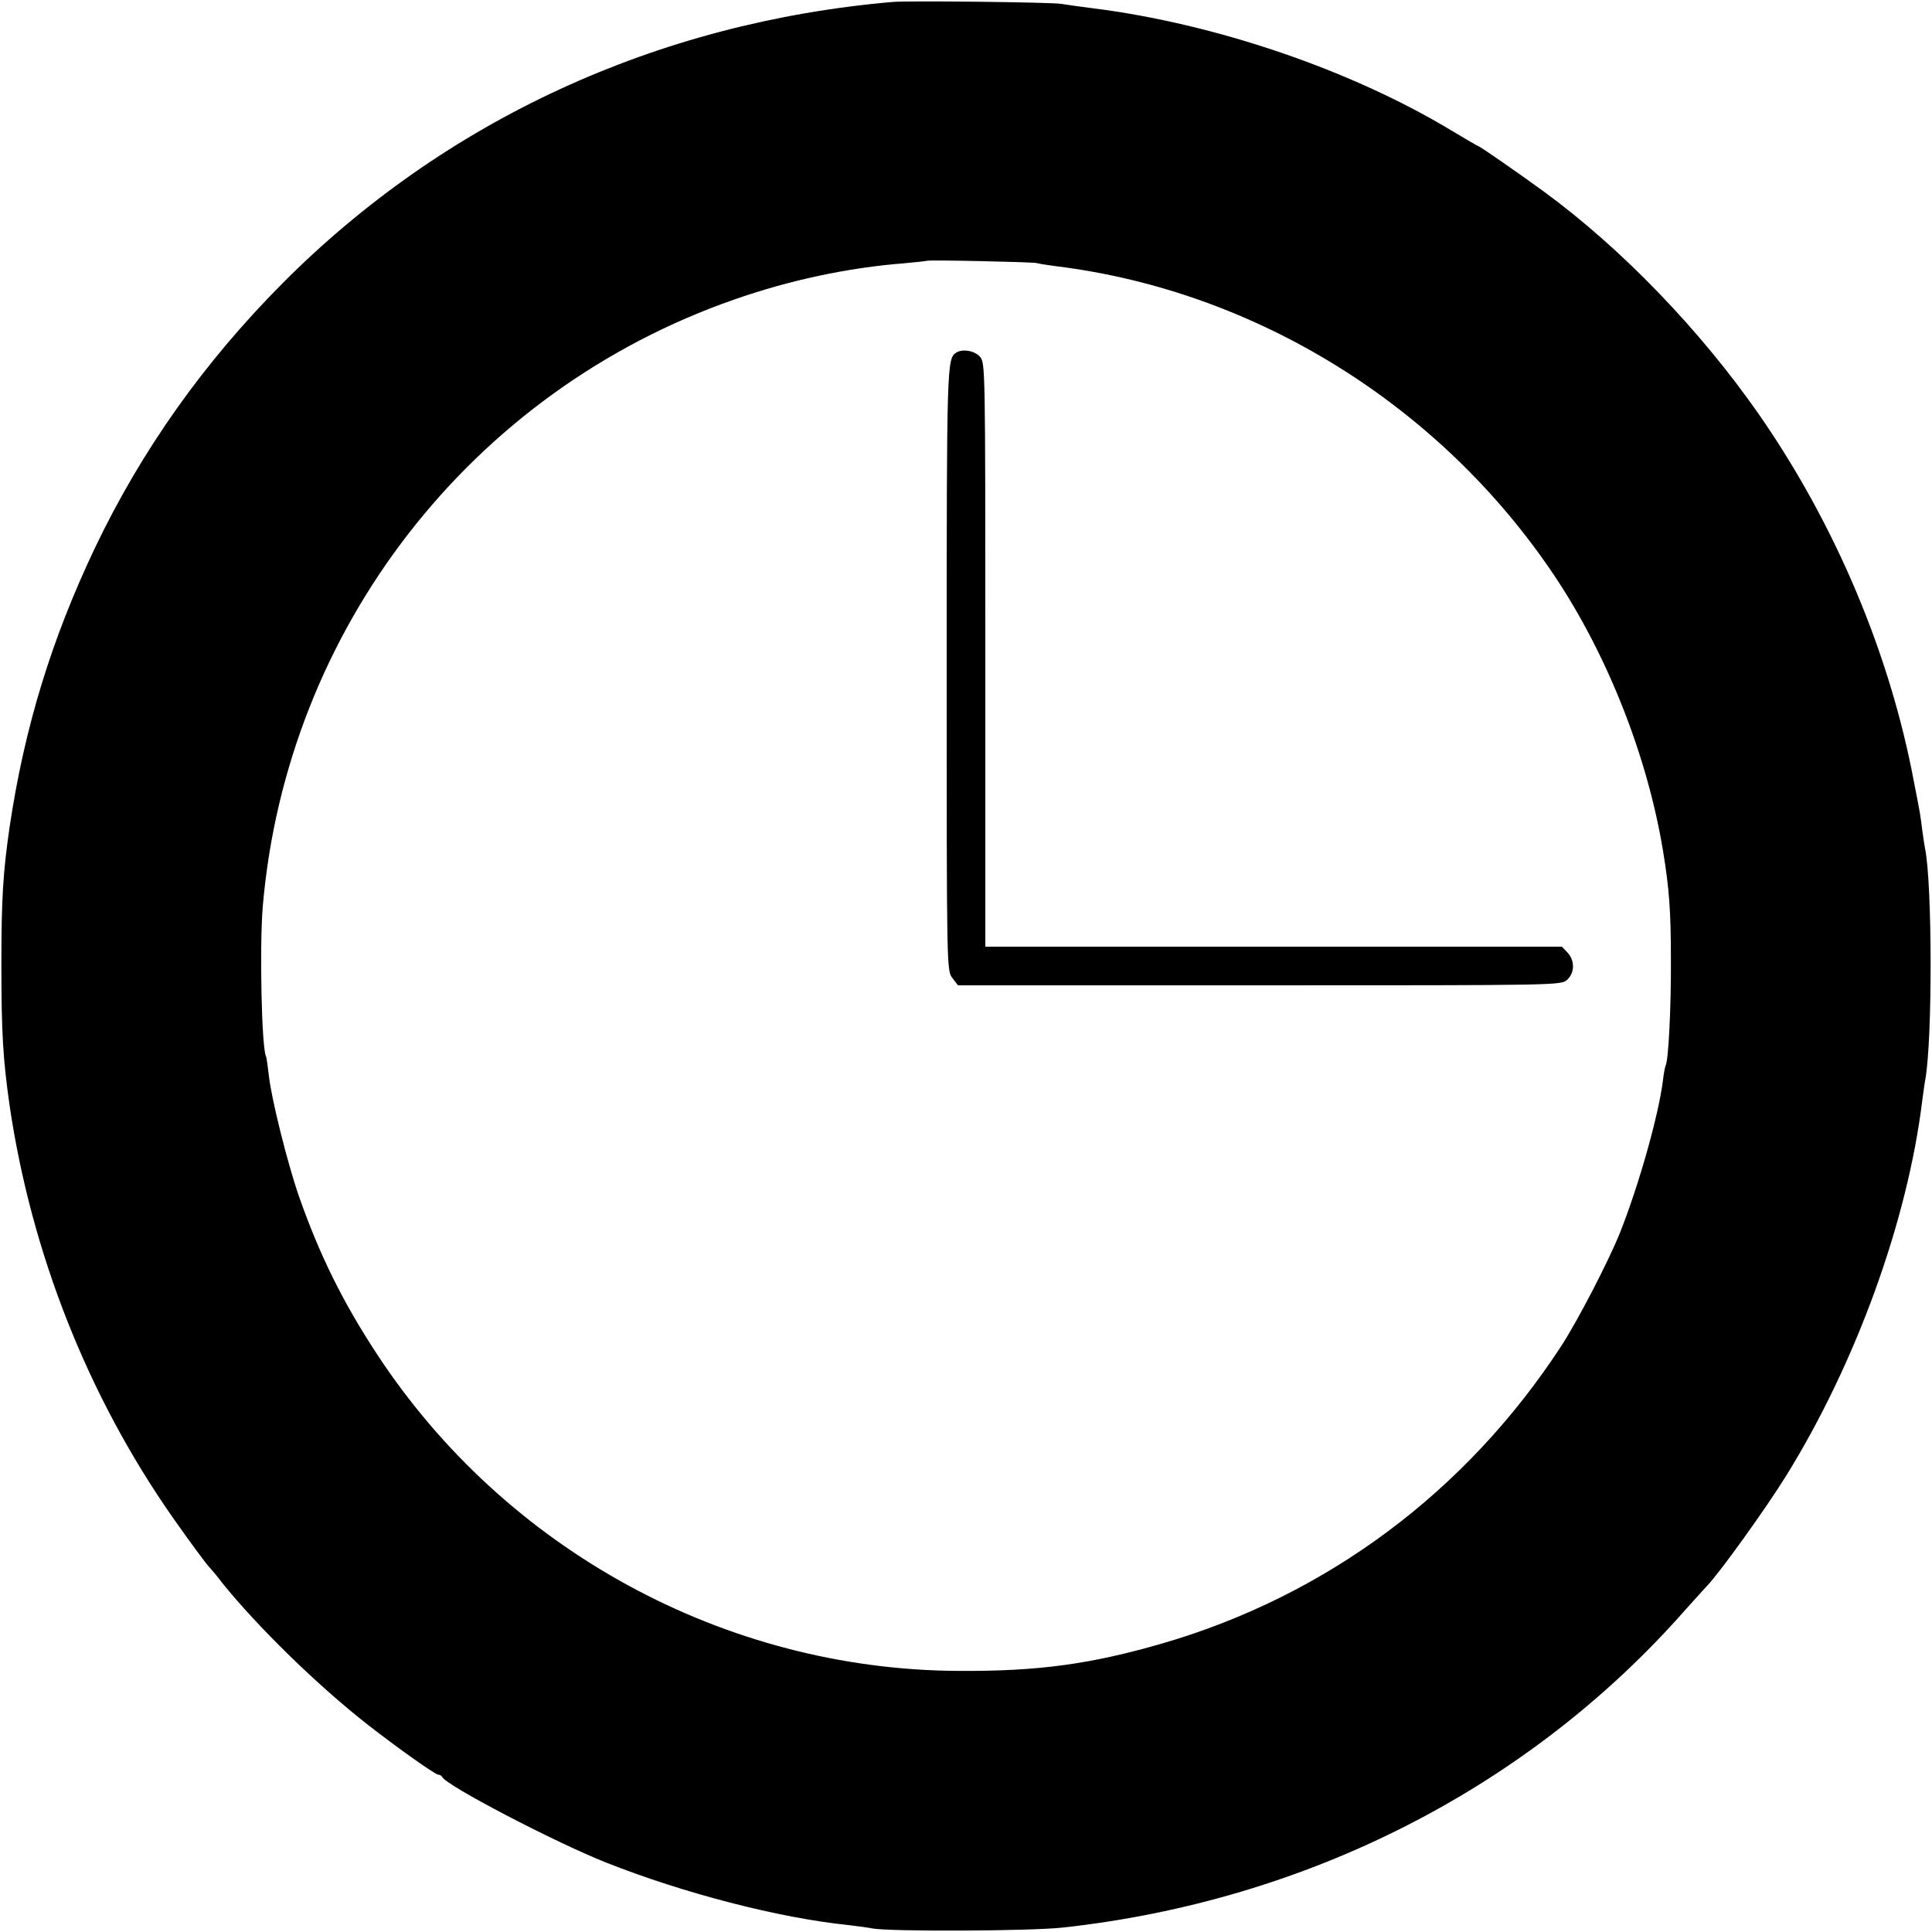
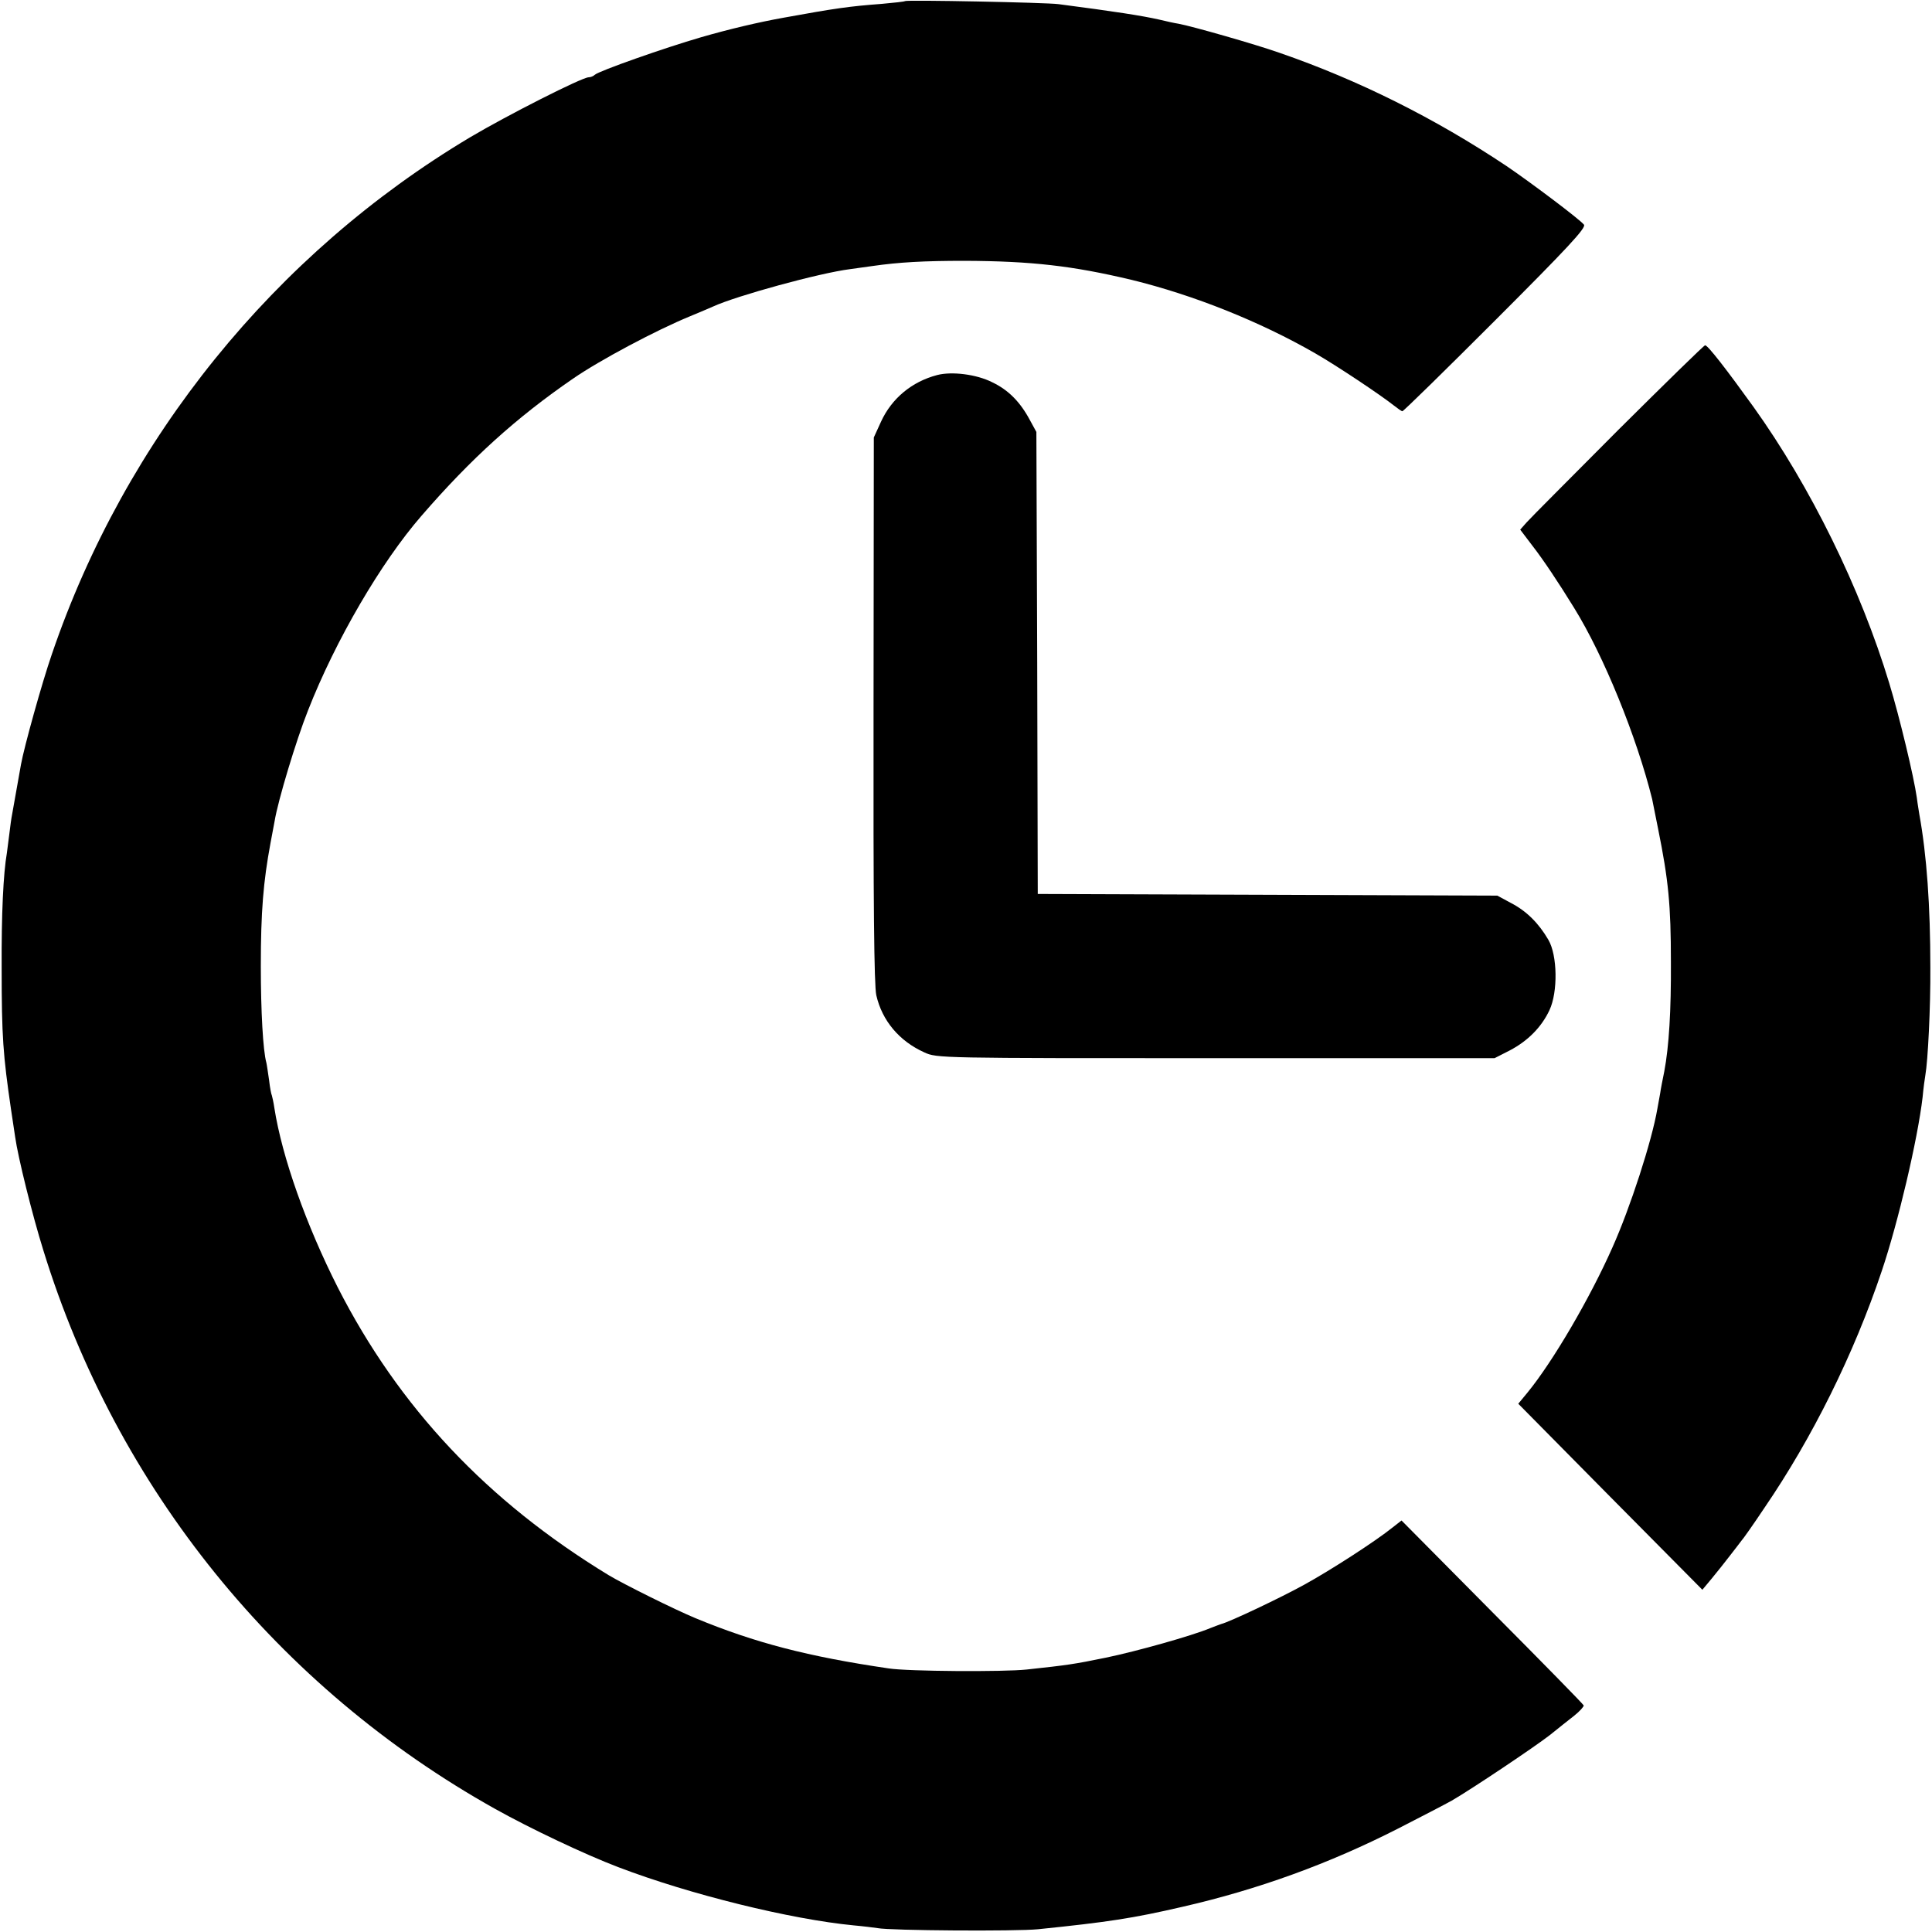
<svg xmlns="http://www.w3.org/2000/svg" version="1.0" width="700pt" height="700pt" viewBox="0 0 700 700" preserveAspectRatio="xMidYMid meet">
  <g transform="translate(0,700) scale(0.1,-0.1)" fill="#000000" stroke="none">
-     <path d="M3235 6993 c-855 -74 -1624 -429 -2212 -1020 -285 -287 -509 -603 -678 -956 -158 -332 -256 -651 -310 -1012 -24 -166 -30 -259 -30 -500 0 -249 6 -344 30 -512 79 -534 283 -1050 588 -1487 66 -94 125 -174 137 -186 3 -3 24 -27 45 -55 129 -160 344 -370 525 -512 110 -86 247 -183 258 -183 6 0 12 -4 14 -8 12 -30 407 -236 593 -310 280 -111 626 -201 880 -227 33 -4 71 -9 85 -12 62 -12 570 -10 690 3 887 97 1690 507 2257 1152 32 36 67 74 77 85 48 50 213 280 287 399 253 408 441 925 494 1363 4 28 8 61 11 75 26 149 25 706 -1 835 -2 11 -7 40 -10 65 -3 25 -7 54 -9 65 -2 11 -11 61 -21 110 -87 466 -285 935 -563 1335 -212 304 -496 599 -777 805 -89 65 -233 165 -238 165 -2 0 -46 26 -98 57 -363 219 -854 387 -1299 443 -47 6 -98 13 -115 16 -35 6 -552 12 -610 7z m520 -946 c11 -3 45 -8 75 -12 722 -90 1390 -505 1802 -1121 192 -287 336 -652 393 -994 23 -138 29 -224 29 -395 1 -177 -9 -369 -19 -385 -2 -4 -7 -29 -10 -56 -16 -126 -87 -378 -155 -549 -39 -99 -155 -323 -214 -413 -344 -527 -849 -903 -1443 -1076 -262 -76 -453 -102 -743 -100 -843 5 -1638 438 -2103 1146 -125 190 -209 361 -283 571 -43 124 -101 357 -110 441 -4 34 -8 64 -10 68 -16 27 -24 397 -12 543 86 1006 755 1868 1709 2200 200 70 411 115 614 131 44 4 81 8 83 9 5 4 375 -4 397 -8z" />
-     <path d="M3464 5722 c-33 -22 -34 -43 -34 -1145 0 -1092 0 -1094 21 -1121 l20 -26 1093 0 c1085 0 1092 0 1114 20 28 26 28 69 2 98 l-21 22 -1044 0 -1045 0 0 1058 c0 1051 0 1058 -20 1080 -20 22 -64 29 -86 14z" />
+     <path d="M3279 6996 c-2 -2 -40 -6 -84 -10 -119 -9 -168 -16 -355 -50 -90 -16 -200 -42 -300 -71 -131 -38 -370 -122 -385 -136 -5 -5 -15 -9 -22 -9 -24 0 -294 -137 -429 -217 -709 -423 -1250 -1092 -1516 -1873 -36 -104 -101 -338 -112 -400 -12 -68 -28 -158 -32 -180 -3 -14 -7 -45 -10 -70 -3 -25 -7 -56 -9 -70 -13 -75 -20 -220 -19 -420 0 -245 5 -312 34 -510 6 -41 13 -86 15 -100 10 -72 62 -282 102 -410 266 -863 850 -1584 1637 -2024 127 -71 325 -165 446 -211 259 -99 625 -189 853 -211 34 -3 73 -8 87 -10 44 -9 502 -12 581 -4 254 26 345 40 522 81 276 63 534 157 783 284 82 42 169 87 194 101 74 43 301 195 356 238 28 23 68 54 88 70 20 16 35 33 34 37 -2 5 -151 157 -332 339 l-328 331 -32 -25 c-62 -50 -223 -154 -321 -208 -87 -48 -271 -135 -300 -142 -5 -2 -23 -8 -40 -15 -67 -28 -267 -84 -378 -107 -117 -24 -139 -27 -287 -43 -83 -9 -430 -7 -500 4 -293 43 -485 93 -700 182 -75 31 -260 123 -315 156 -440 268 -759 607 -981 1042 -114 225 -202 472 -230 651 -3 21 -8 42 -9 45 -2 3 -7 28 -10 55 -4 27 -8 56 -10 64 -12 43 -20 185 -20 350 0 197 9 305 35 445 5 28 12 64 15 80 12 74 78 293 121 401 100 255 265 537 411 705 180 208 344 356 549 497 97 67 302 176 424 226 36 15 74 31 85 36 83 38 384 121 496 135 30 4 65 9 79 11 97 14 187 19 335 19 242 -1 391 -18 605 -69 225 -55 465 -151 665 -266 80 -46 237 -151 285 -189 14 -11 28 -21 31 -21 4 0 156 149 338 331 260 260 329 334 320 345 -16 20 -193 153 -280 212 -259 173 -537 312 -824 411 -88 31 -316 96 -365 105 -14 2 -45 9 -70 15 -62 14 -158 29 -365 56 -45 6 -551 16 -556 11z" />
+     <path d="M5863 5442 c-169 -170 -319 -320 -332 -335 l-23 -26 44 -58 c39 -50 95 -134 151 -225 108 -174 227 -468 283 -693 1 -5 11 -55 22 -110 37 -183 46 -274 46 -480 1 -177 -7 -307 -24 -397 -6 -29 -13 -65 -15 -80 -3 -16 -7 -40 -10 -55 -20 -117 -98 -358 -163 -503 -81 -183 -216 -414 -308 -526 l-33 -40 333 -337 334 -337 35 42 c20 24 49 61 66 83 17 22 35 45 40 52 6 6 44 60 84 120 173 253 324 557 425 858 59 175 130 476 148 630 3 33 8 69 10 80 9 50 19 244 18 390 0 222 -13 407 -40 555 -1 8 -6 35 -9 60 -11 77 -62 290 -100 415 -104 343 -285 712 -492 1001 -95 132 -165 223 -175 223 -3 1 -145 -138 -315 -307z" />
+     <path d="M3395 5641 c-91 -24 -164 -84 -203 -169 l-26 -57 -1 -985 c-1 -705 2 -1000 10 -1036 21 -92 83 -166 174 -207 45 -21 57 -21 1056 -21 l1010 0 55 28 c65 34 115 84 144 146 31 66 29 199 -4 255 -35 60 -79 104 -135 133 l-50 27 -832 3 -833 3 -2 837 -3 837 -23 42 c-35 66 -78 110 -137 138 -57 29 -147 40 -200 26z" />
  </g>
</svg>
